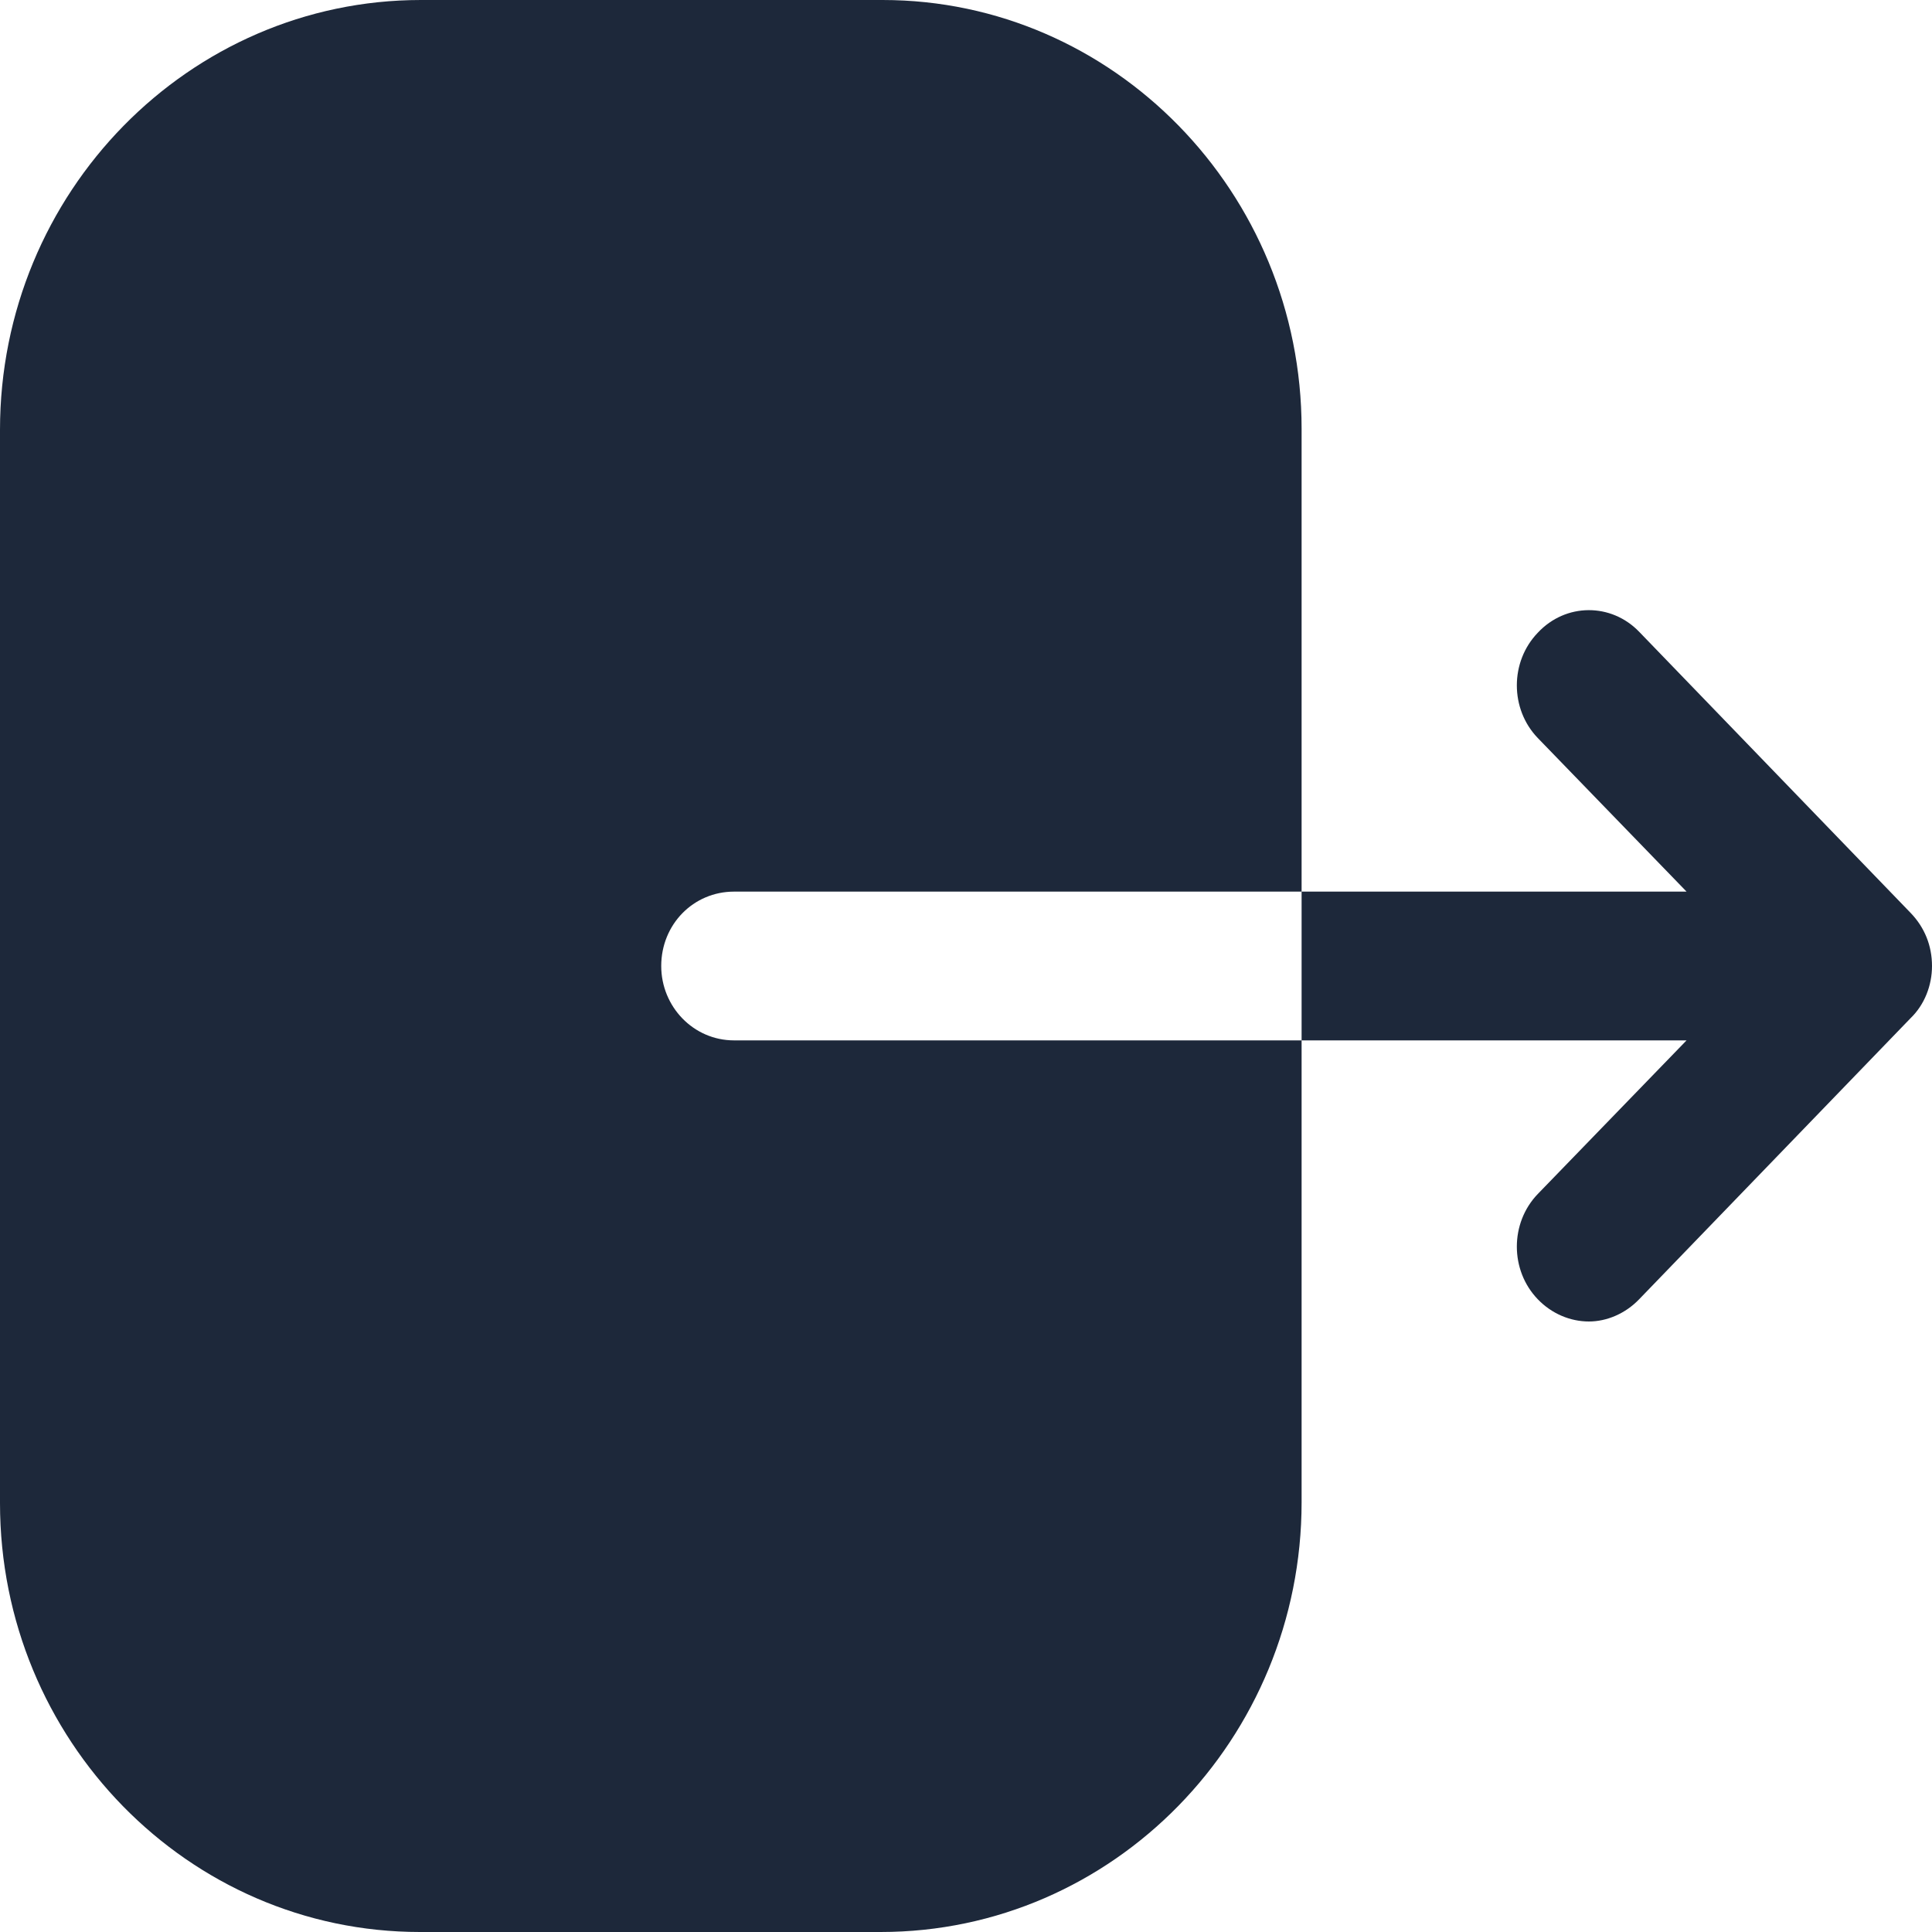
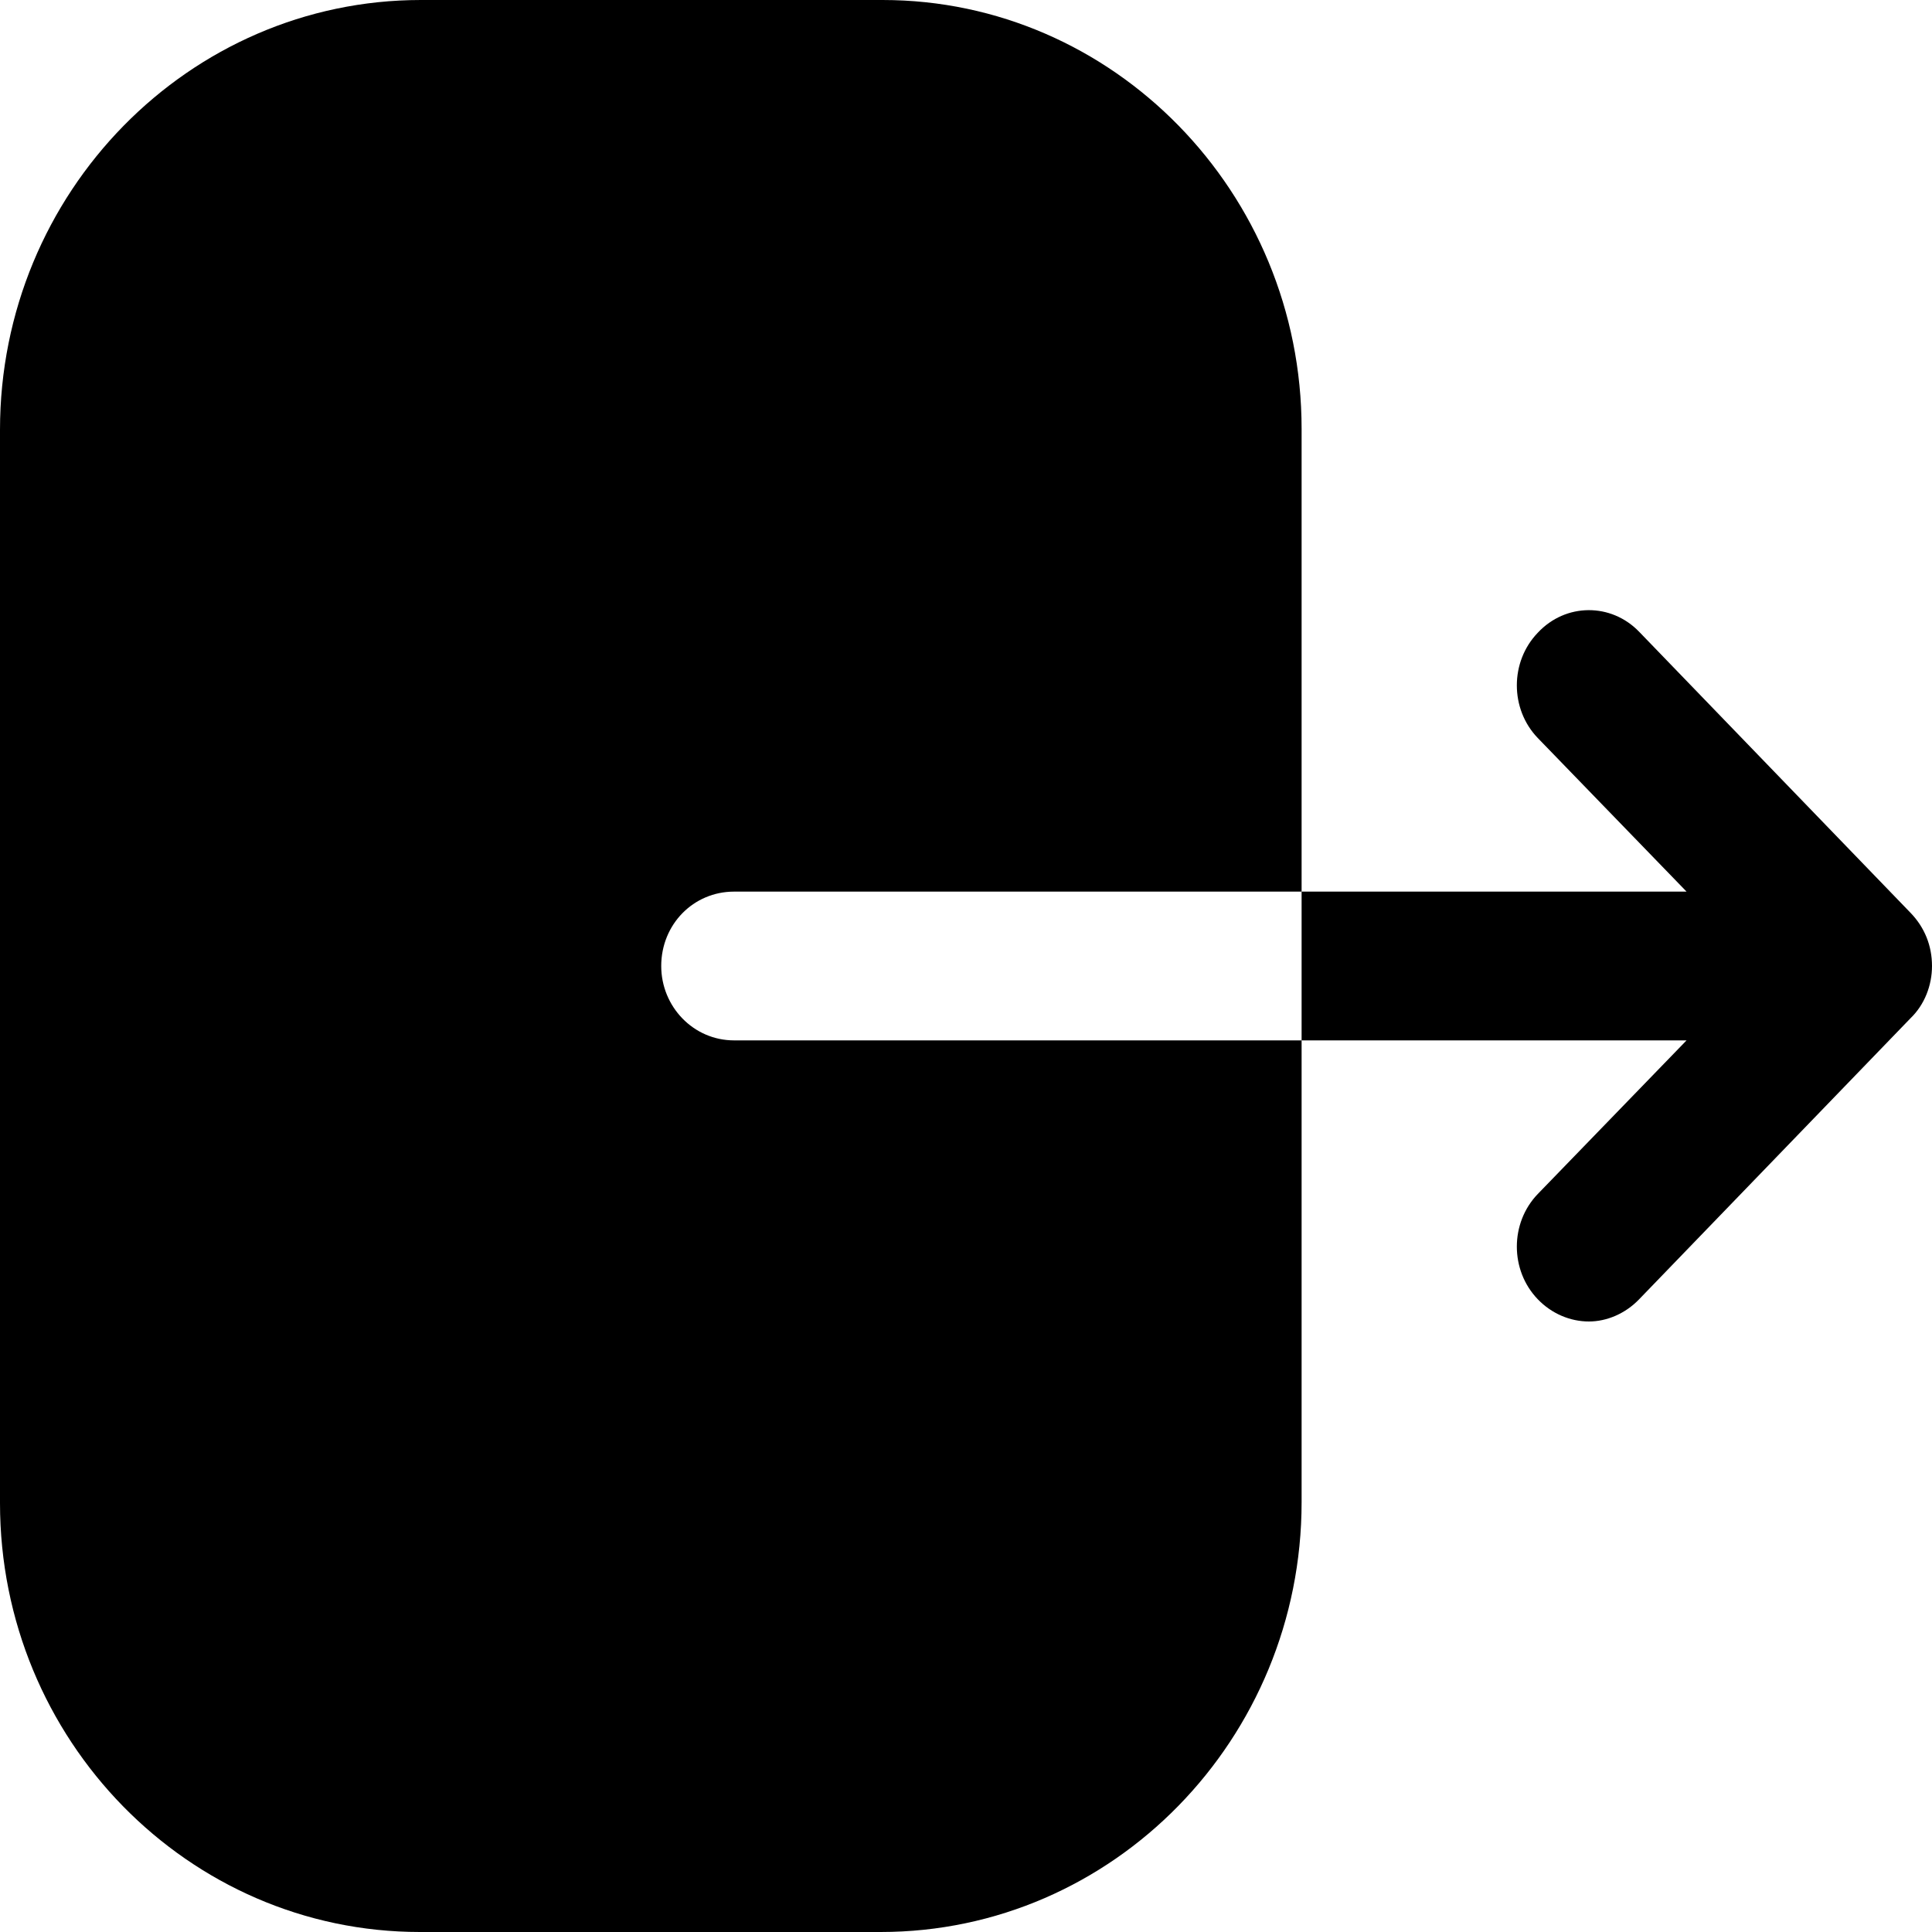
<svg xmlns="http://www.w3.org/2000/svg" width="24" height="24" viewBox="0 0 24 24" fill="none">
-   <path fill-rule="evenodd" clip-rule="evenodd" d="M9.119 11.076C8.613 11.076 8.214 11.484 8.214 12C8.214 12.504 8.613 12.924 9.119 12.924H16.169V18.66C16.169 21.6 13.831 24 10.94 24H5.217C2.338 24 0 21.612 0 18.672V5.34C0 2.388 2.35 0 5.229 0H10.964C13.831 0 16.169 2.388 16.169 5.328V11.076H9.119ZM20.362 7.848L23.734 11.34C23.908 11.52 24 11.748 24 12C24 12.24 23.908 12.48 23.734 12.648L20.362 16.14C20.189 16.32 19.958 16.416 19.738 16.416C19.507 16.416 19.276 16.32 19.103 16.14C18.756 15.78 18.756 15.192 19.103 14.832L20.951 12.924H16.169V11.076H20.951L19.103 9.168C18.756 8.808 18.756 8.22 19.103 7.86C19.45 7.488 20.015 7.488 20.362 7.848Z" fill="#1D283A" />
+   <path fill-rule="evenodd" clip-rule="evenodd" d="M9.119 11.076C8.613 11.076 8.214 11.484 8.214 12C8.214 12.504 8.613 12.924 9.119 12.924H16.169V18.66C16.169 21.6 13.831 24 10.94 24H5.217C2.338 24 0 21.612 0 18.672V5.34C0 2.388 2.35 0 5.229 0H10.964C13.831 0 16.169 2.388 16.169 5.328V11.076H9.119ZM20.362 7.848L23.734 11.34C23.908 11.52 24 11.748 24 12C24 12.24 23.908 12.48 23.734 12.648L20.362 16.14C20.189 16.32 19.958 16.416 19.738 16.416C19.507 16.416 19.276 16.32 19.103 16.14C18.756 15.78 18.756 15.192 19.103 14.832L20.951 12.924H16.169V11.076H20.951L19.103 9.168C18.756 8.808 18.756 8.22 19.103 7.86C19.45 7.488 20.015 7.488 20.362 7.848Z" fill="currentColor" />
</svg>
